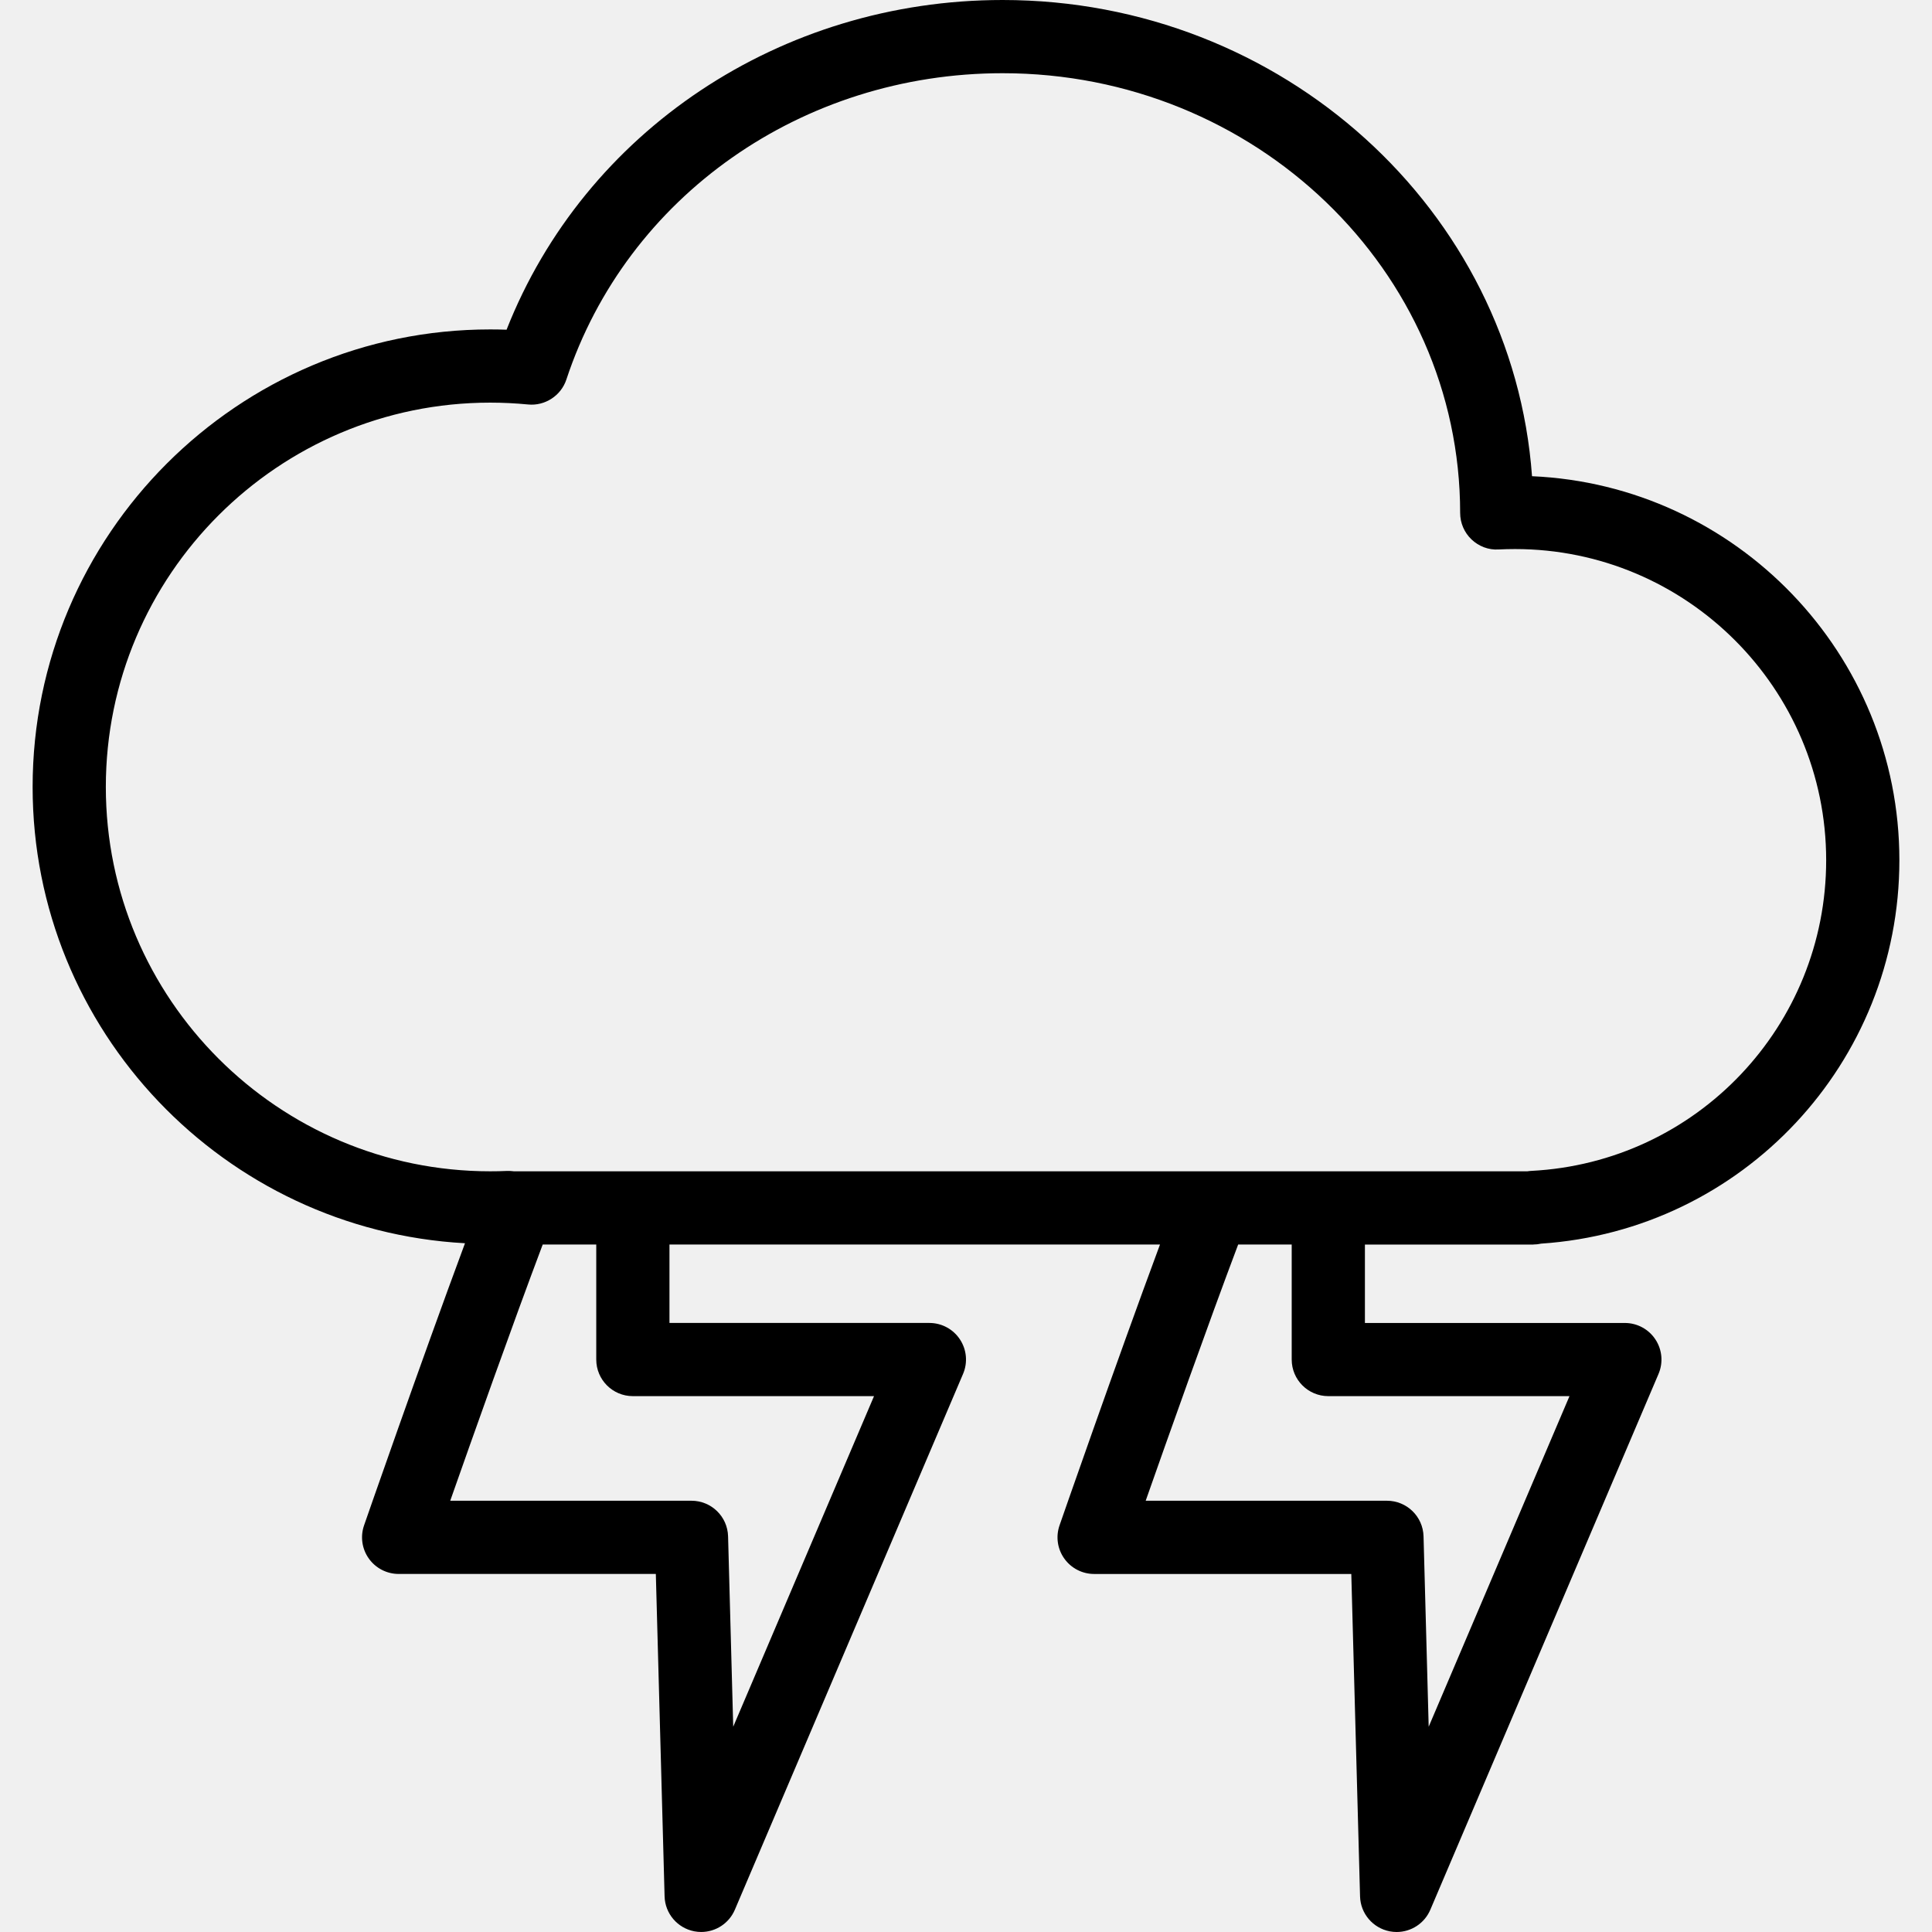
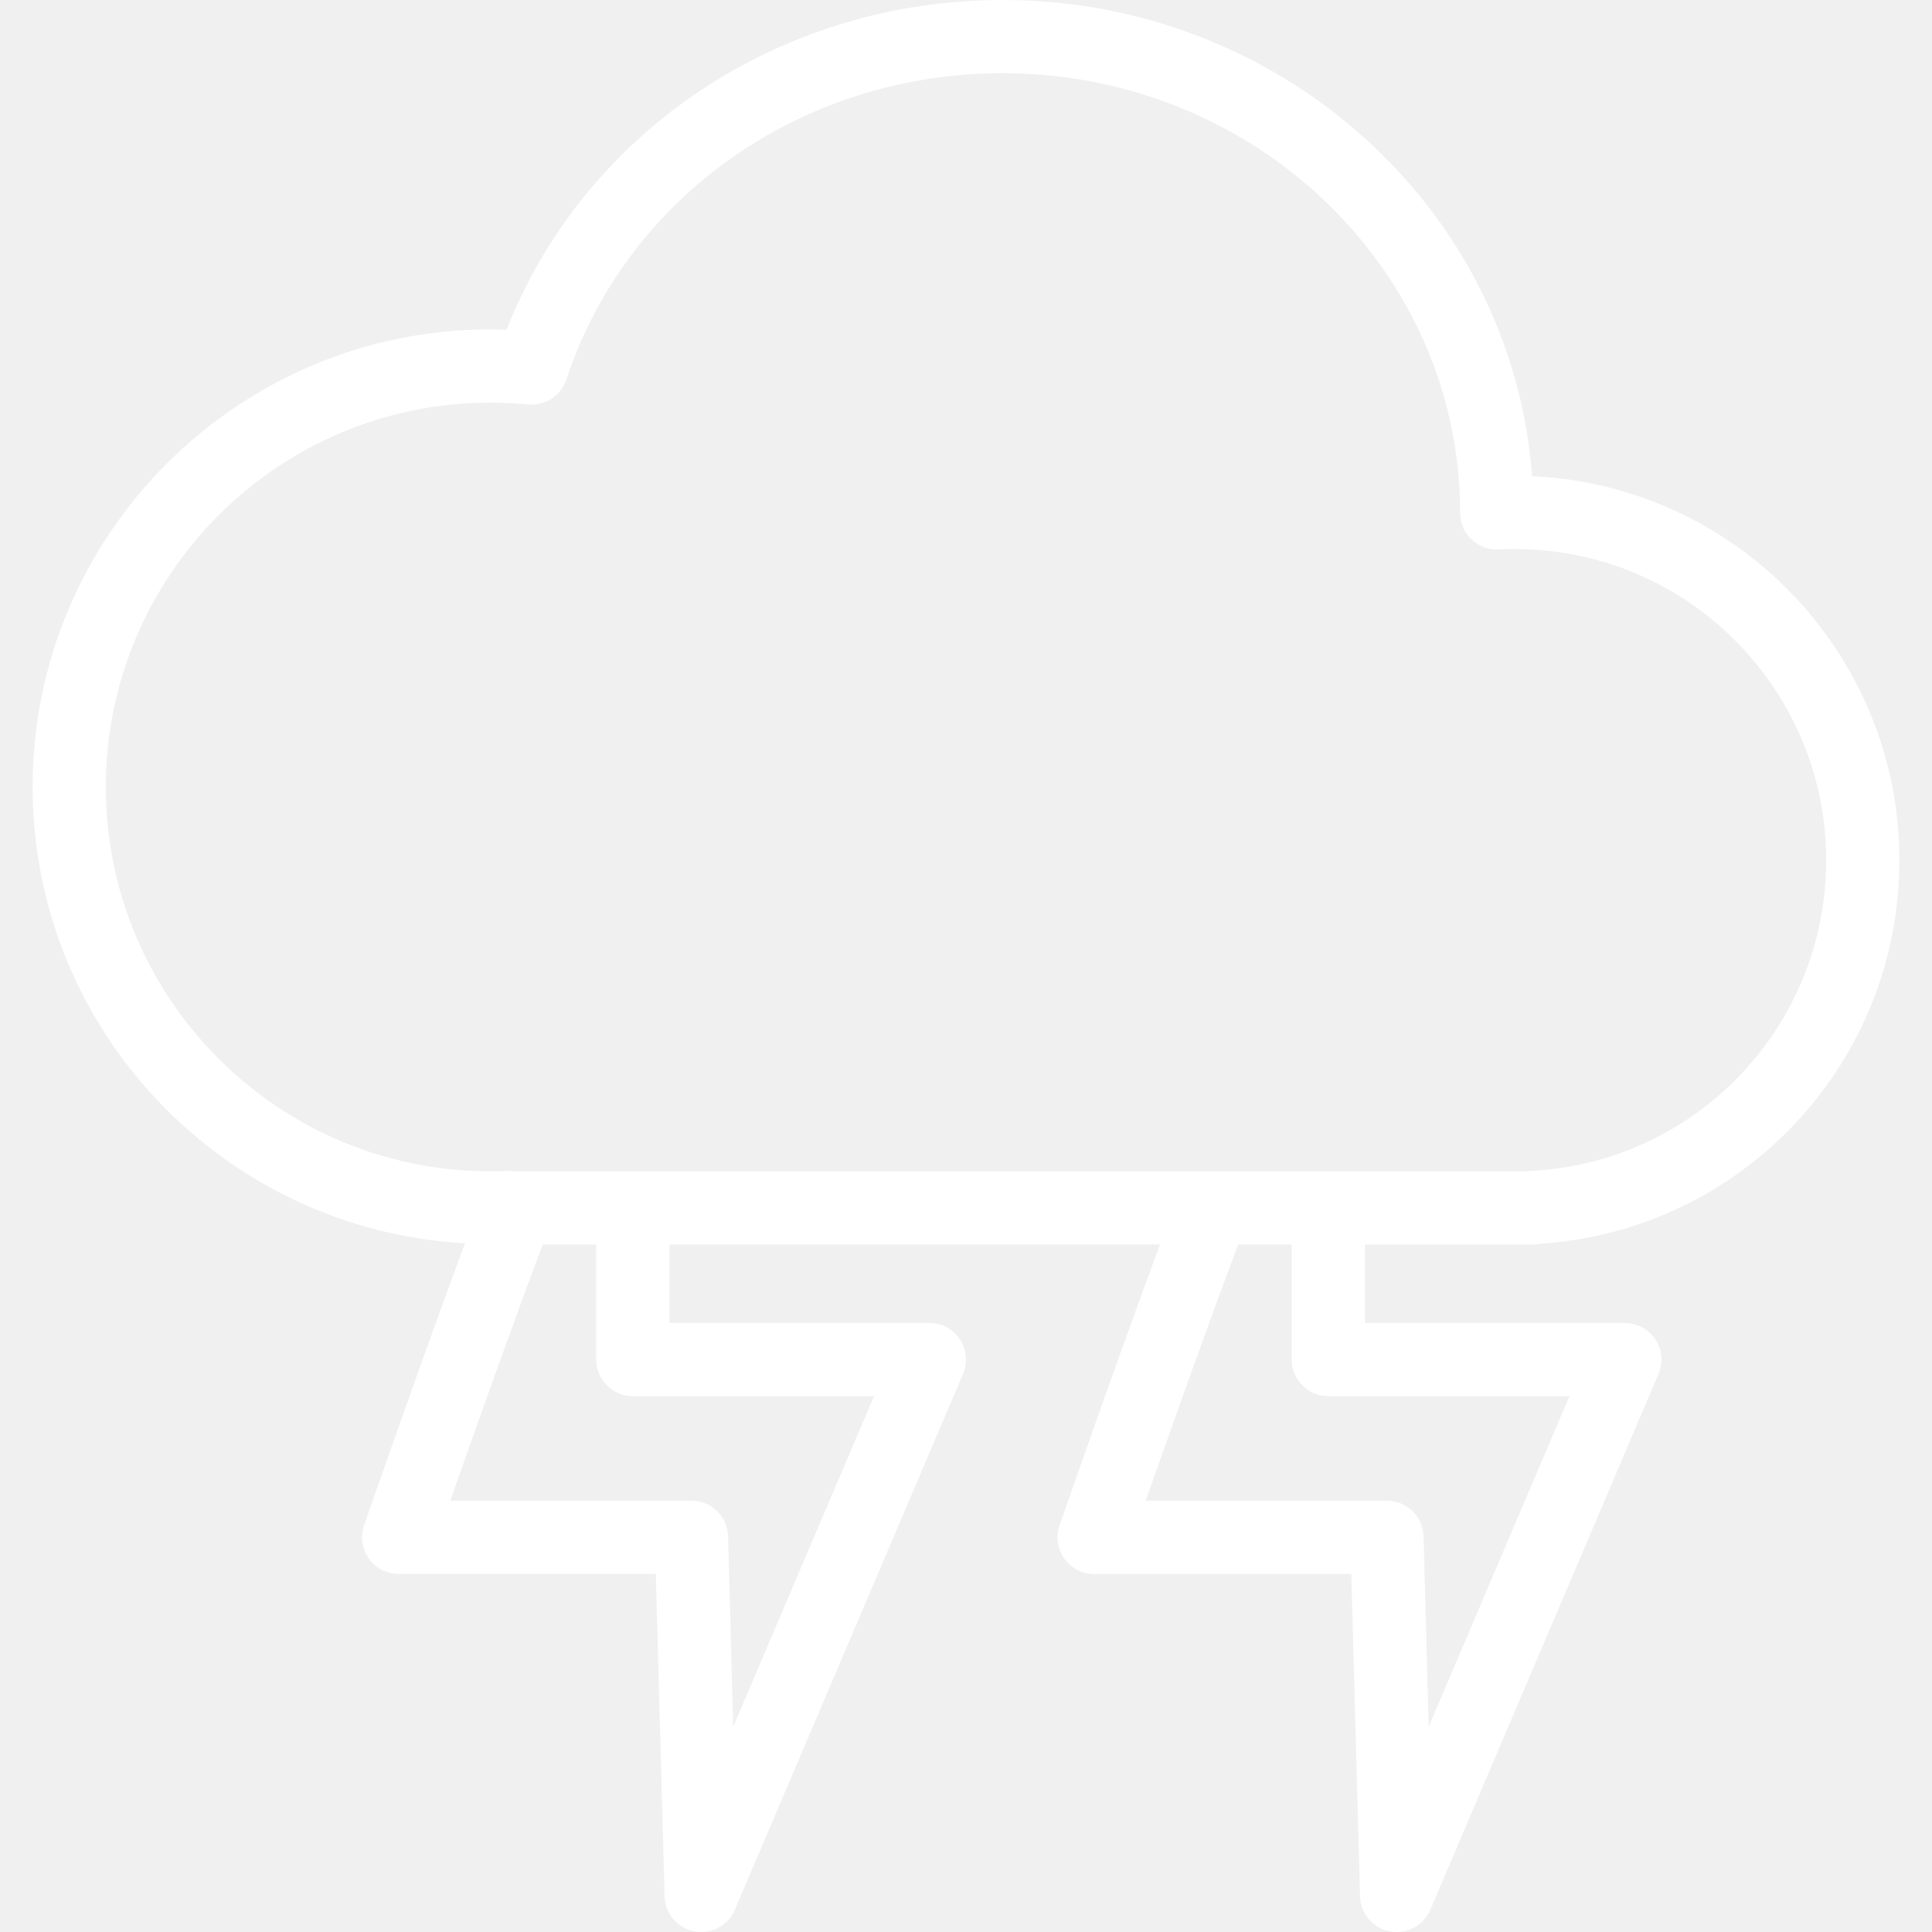
<svg xmlns="http://www.w3.org/2000/svg" version="1.1" id="Layer_1" x="0px" y="0px" viewBox="0 0 188.212 188.212" style="enable-background:new 0 0 188.212 188.212;" xml:space="preserve">
  <g>
    <g>
-       <path d="M149.376,121.242v-0.005c0.258,0,0.512-0.03,0.759-0.085c19.619-1.315,34.899-17.612,34.899-37.356    c0-20.091-15.907-36.536-35.787-37.404C147.367,20.505,124.952,0,97.672,0C76.03,0,56.957,12.797,49.349,32.12    c-0.529-0.019-1.062-0.028-1.598-0.028c-24.578,0-44.573,19.995-44.573,44.573c0,23.75,18.686,43.164,42.121,44.449    c-4.324,11.636-9.77,27.301-9.831,27.481c-0.379,1.09-0.209,2.296,0.463,3.237c0.668,0.94,1.752,1.499,2.904,1.499H63.89    l0.853,31.41c0.045,1.675,1.254,3.092,2.901,3.406c0.223,0.042,0.446,0.063,0.665,0.063c1.407,0,2.713-0.836,3.28-2.169    l22.231-52.199c0.47-1.1,0.355-2.365-0.306-3.362c-0.658-0.999-1.776-1.6-2.974-1.6H65.218v-7.64h47.786    c-4.316,11.623-9.724,27.178-9.785,27.357c-0.379,1.09-0.209,2.296,0.463,3.237c0.668,0.94,1.752,1.499,2.904,1.499h25.055    l0.853,31.41c0.045,1.675,1.254,3.092,2.901,3.406c0.223,0.042,0.446,0.063,0.665,0.063c1.407,0,2.713-0.836,3.28-2.169    l22.231-52.199c0.47-1.1,0.355-2.365-0.306-3.362c-0.658-0.999-1.776-1.6-2.974-1.6h-25.323v-7.64H149.376z M85.146,136.009    l-13.717,32.204l-0.501-18.546c-0.052-1.931-1.633-3.468-3.566-3.468H43.861c2.163-6.149,6.007-16.998,9.009-24.961h5.216v11.206    c0,1.968,1.595,3.565,3.565,3.565H85.146z M152.897,136.009l-13.717,32.204l-0.501-18.546c-0.052-1.931-1.633-3.468-3.566-3.468    h-23.502c2.163-6.149,6.007-16.998,9.009-24.961h5.216v11.206c0,1.968,1.595,3.565,3.566,3.565H152.897z M118.038,114.106    c-0.001,0-0.003,0-0.003,0H50.291c-0.001,0-0.003,0-0.005,0h-0.221c-0.219-0.033-0.446-0.038-0.679-0.035    c-0.543,0.025-1.087,0.035-1.637,0.035c-20.645,0-37.439-16.797-37.439-37.441c0-20.645,16.795-37.441,37.441-37.441    c1.243,0,2.476,0.061,3.691,0.179c1.63,0.164,3.211-0.844,3.733-2.43C61.07,19.124,78.15,7.132,97.672,7.132    c24.578,0,44.573,19.196,44.573,42.835c0,0.977,0.4,1.91,1.107,2.584c0.71,0.672,1.661,1.041,2.636,0.977    c0.533-0.026,1.065-0.04,1.605-0.04c16.711,0,30.309,13.596,30.309,30.309c0,16.143-12.616,29.439-28.725,30.269    c-0.125,0.005-0.251,0.019-0.376,0.04H118.038z" />
+       <path fill="#fff" d="M149.376,121.242v-0.005c0.258,0,0.512-0.03,0.759-0.085c19.619-1.315,34.899-17.612,34.899-37.356    c0-20.091-15.907-36.536-35.787-37.404C147.367,20.505,124.952,0,97.672,0C76.03,0,56.957,12.797,49.349,32.12    c-0.529-0.019-1.062-0.028-1.598-0.028c-24.578,0-44.573,19.995-44.573,44.573c0,23.75,18.686,43.164,42.121,44.449    c-4.324,11.636-9.77,27.301-9.831,27.481c-0.379,1.09-0.209,2.296,0.463,3.237c0.668,0.94,1.752,1.499,2.904,1.499H63.89    l0.853,31.41c0.045,1.675,1.254,3.092,2.901,3.406c0.223,0.042,0.446,0.063,0.665,0.063c1.407,0,2.713-0.836,3.28-2.169    l22.231-52.199c0.47-1.1,0.355-2.365-0.306-3.362c-0.658-0.999-1.776-1.6-2.974-1.6H65.218v-7.64h47.786    c-4.316,11.623-9.724,27.178-9.785,27.357c-0.379,1.09-0.209,2.296,0.463,3.237c0.668,0.94,1.752,1.499,2.904,1.499h25.055    l0.853,31.41c0.045,1.675,1.254,3.092,2.901,3.406c0.223,0.042,0.446,0.063,0.665,0.063c1.407,0,2.713-0.836,3.28-2.169    l22.231-52.199c0.47-1.1,0.355-2.365-0.306-3.362c-0.658-0.999-1.776-1.6-2.974-1.6h-25.323v-7.64H149.376z M85.146,136.009    l-13.717,32.204l-0.501-18.546c-0.052-1.931-1.633-3.468-3.566-3.468H43.861c2.163-6.149,6.007-16.998,9.009-24.961h5.216v11.206    c0,1.968,1.595,3.565,3.565,3.565H85.146z M152.897,136.009l-13.717,32.204l-0.501-18.546c-0.052-1.931-1.633-3.468-3.566-3.468    h-23.502c2.163-6.149,6.007-16.998,9.009-24.961h5.216v11.206c0,1.968,1.595,3.565,3.566,3.565H152.897z M118.038,114.106    c-0.001,0-0.003,0-0.003,0H50.291c-0.001,0-0.003,0-0.005,0h-0.221c-0.219-0.033-0.446-0.038-0.679-0.035    c-0.543,0.025-1.087,0.035-1.637,0.035c-20.645,0-37.439-16.797-37.439-37.441c0-20.645,16.795-37.441,37.441-37.441    c1.243,0,2.476,0.061,3.691,0.179c1.63,0.164,3.211-0.844,3.733-2.43C61.07,19.124,78.15,7.132,97.672,7.132    c24.578,0,44.573,19.196,44.573,42.835c0,0.977,0.4,1.91,1.107,2.584c0.71,0.672,1.661,1.041,2.636,0.977    c0.533-0.026,1.065-0.04,1.605-0.04c16.711,0,30.309,13.596,30.309,30.309c0,16.143-12.616,29.439-28.725,30.269    c-0.125,0.005-0.251,0.019-0.376,0.04H118.038z" />
    </g>
  </g>
  <g>
</g>
  <g>
</g>
  <g>
</g>
  <g>
</g>
  <g>
</g>
  <g>
</g>
  <g>
</g>
  <g>
</g>
  <g>
</g>
  <g>
</g>
  <g>
</g>
  <g>
</g>
  <g>
</g>
  <g>
</g>
  <g>
</g>
</svg>
